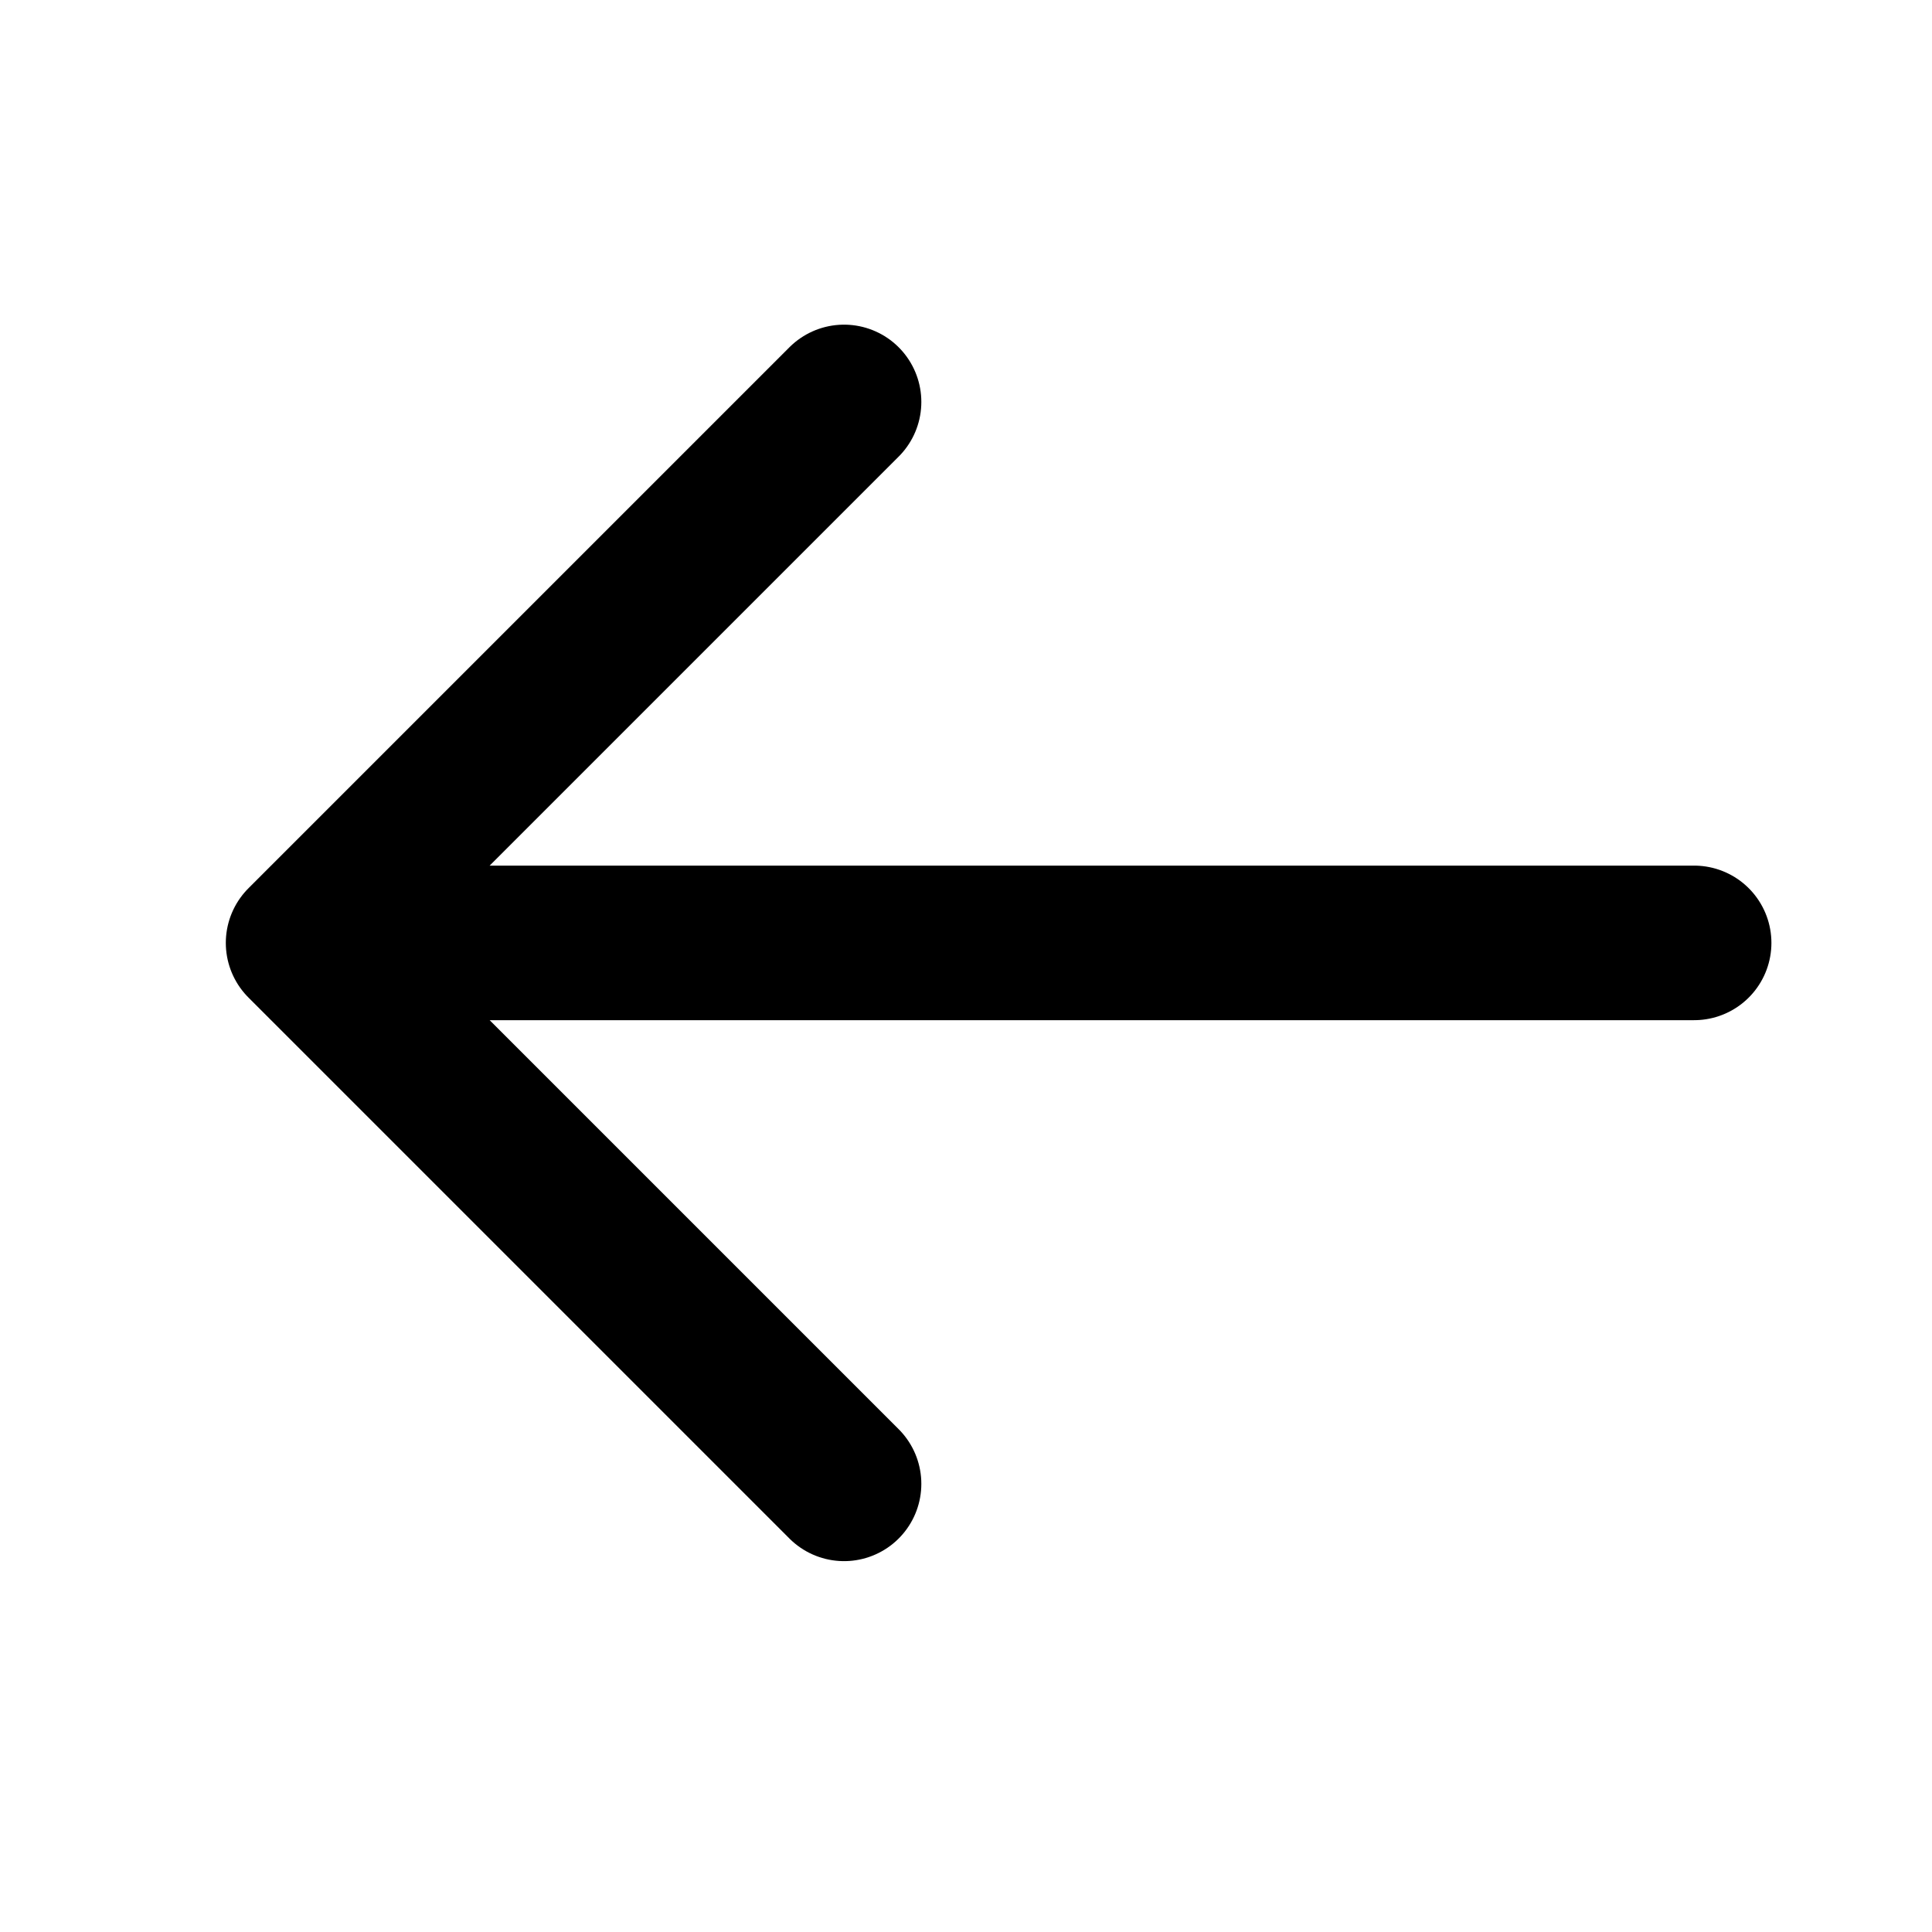
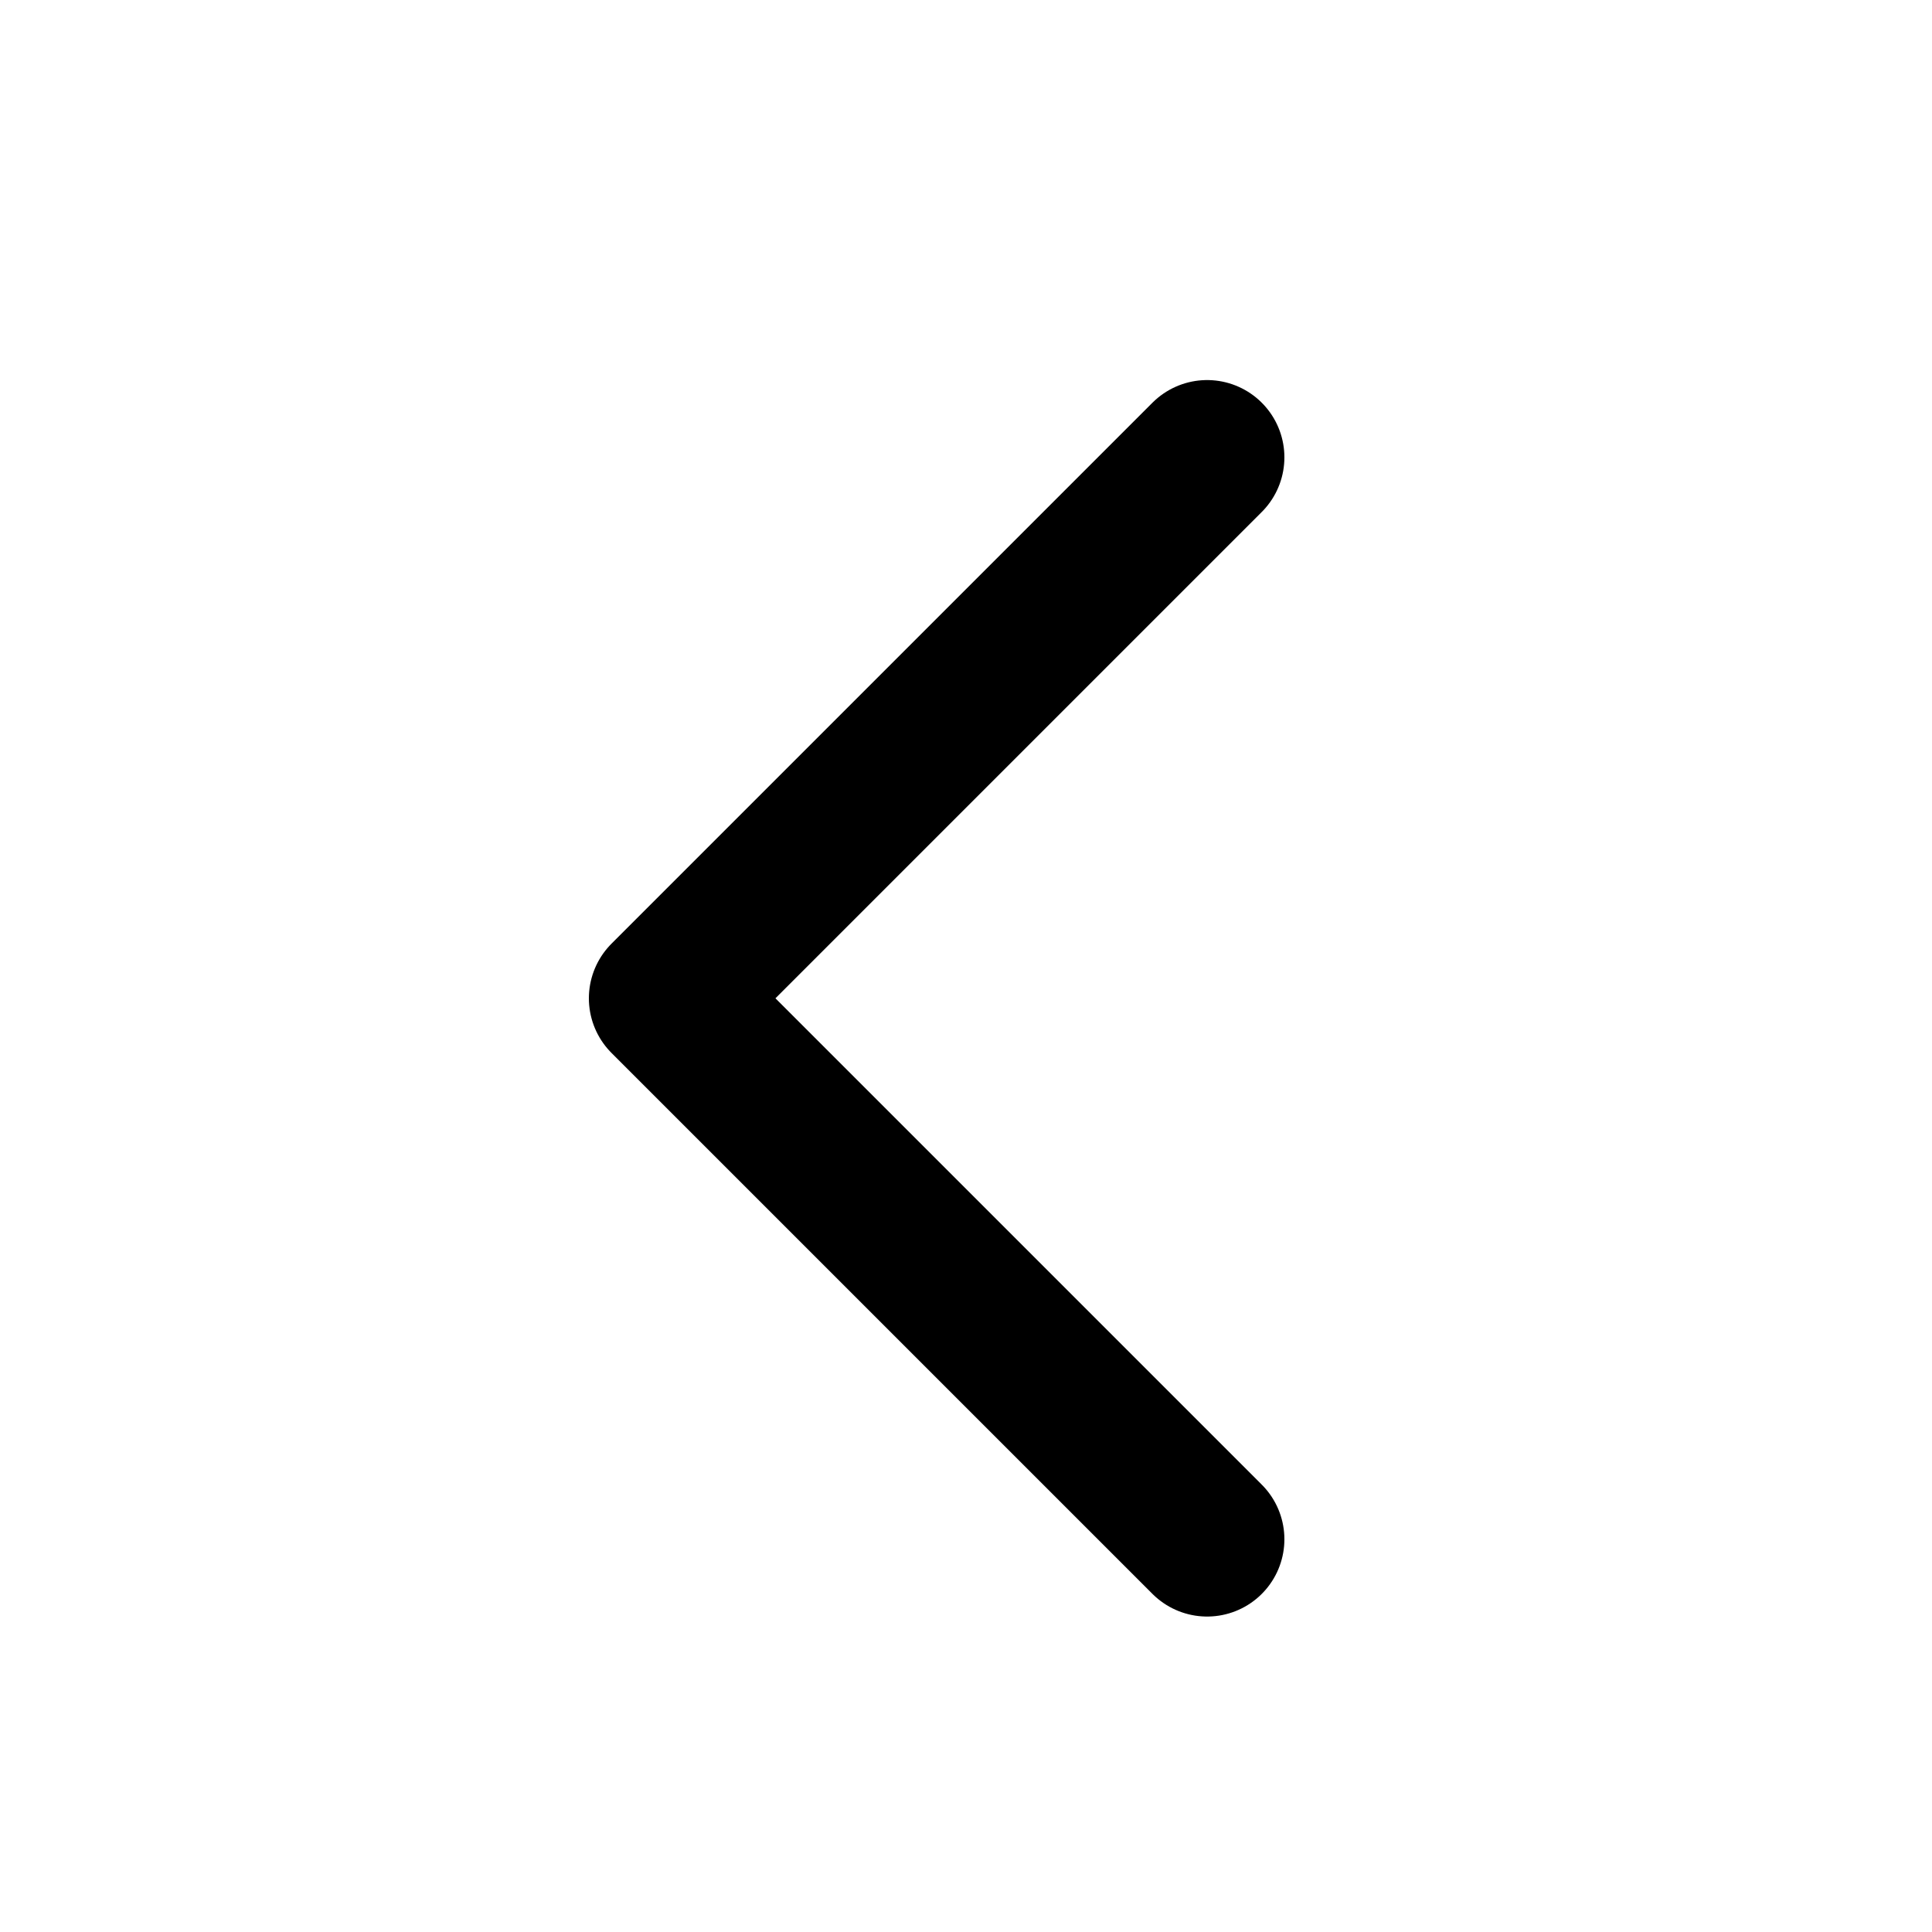
<svg xmlns="http://www.w3.org/2000/svg" width="25" height="25" viewBox="0 0 25 25" fill="none">
-   <path d="M10.922 19.201L3.922 12.201M3.922 12.201L10.922 5.201M3.922 12.201H21.922" stroke="black" stroke-width="2" stroke-linecap="round" stroke-linejoin="round" />
+   <path d="M15.62 19.918L8.62 12.918L15.62 5.918" stroke="currentColor" stroke-width="2" stroke-linecap="round" stroke-linejoin="round" />
</svg>
